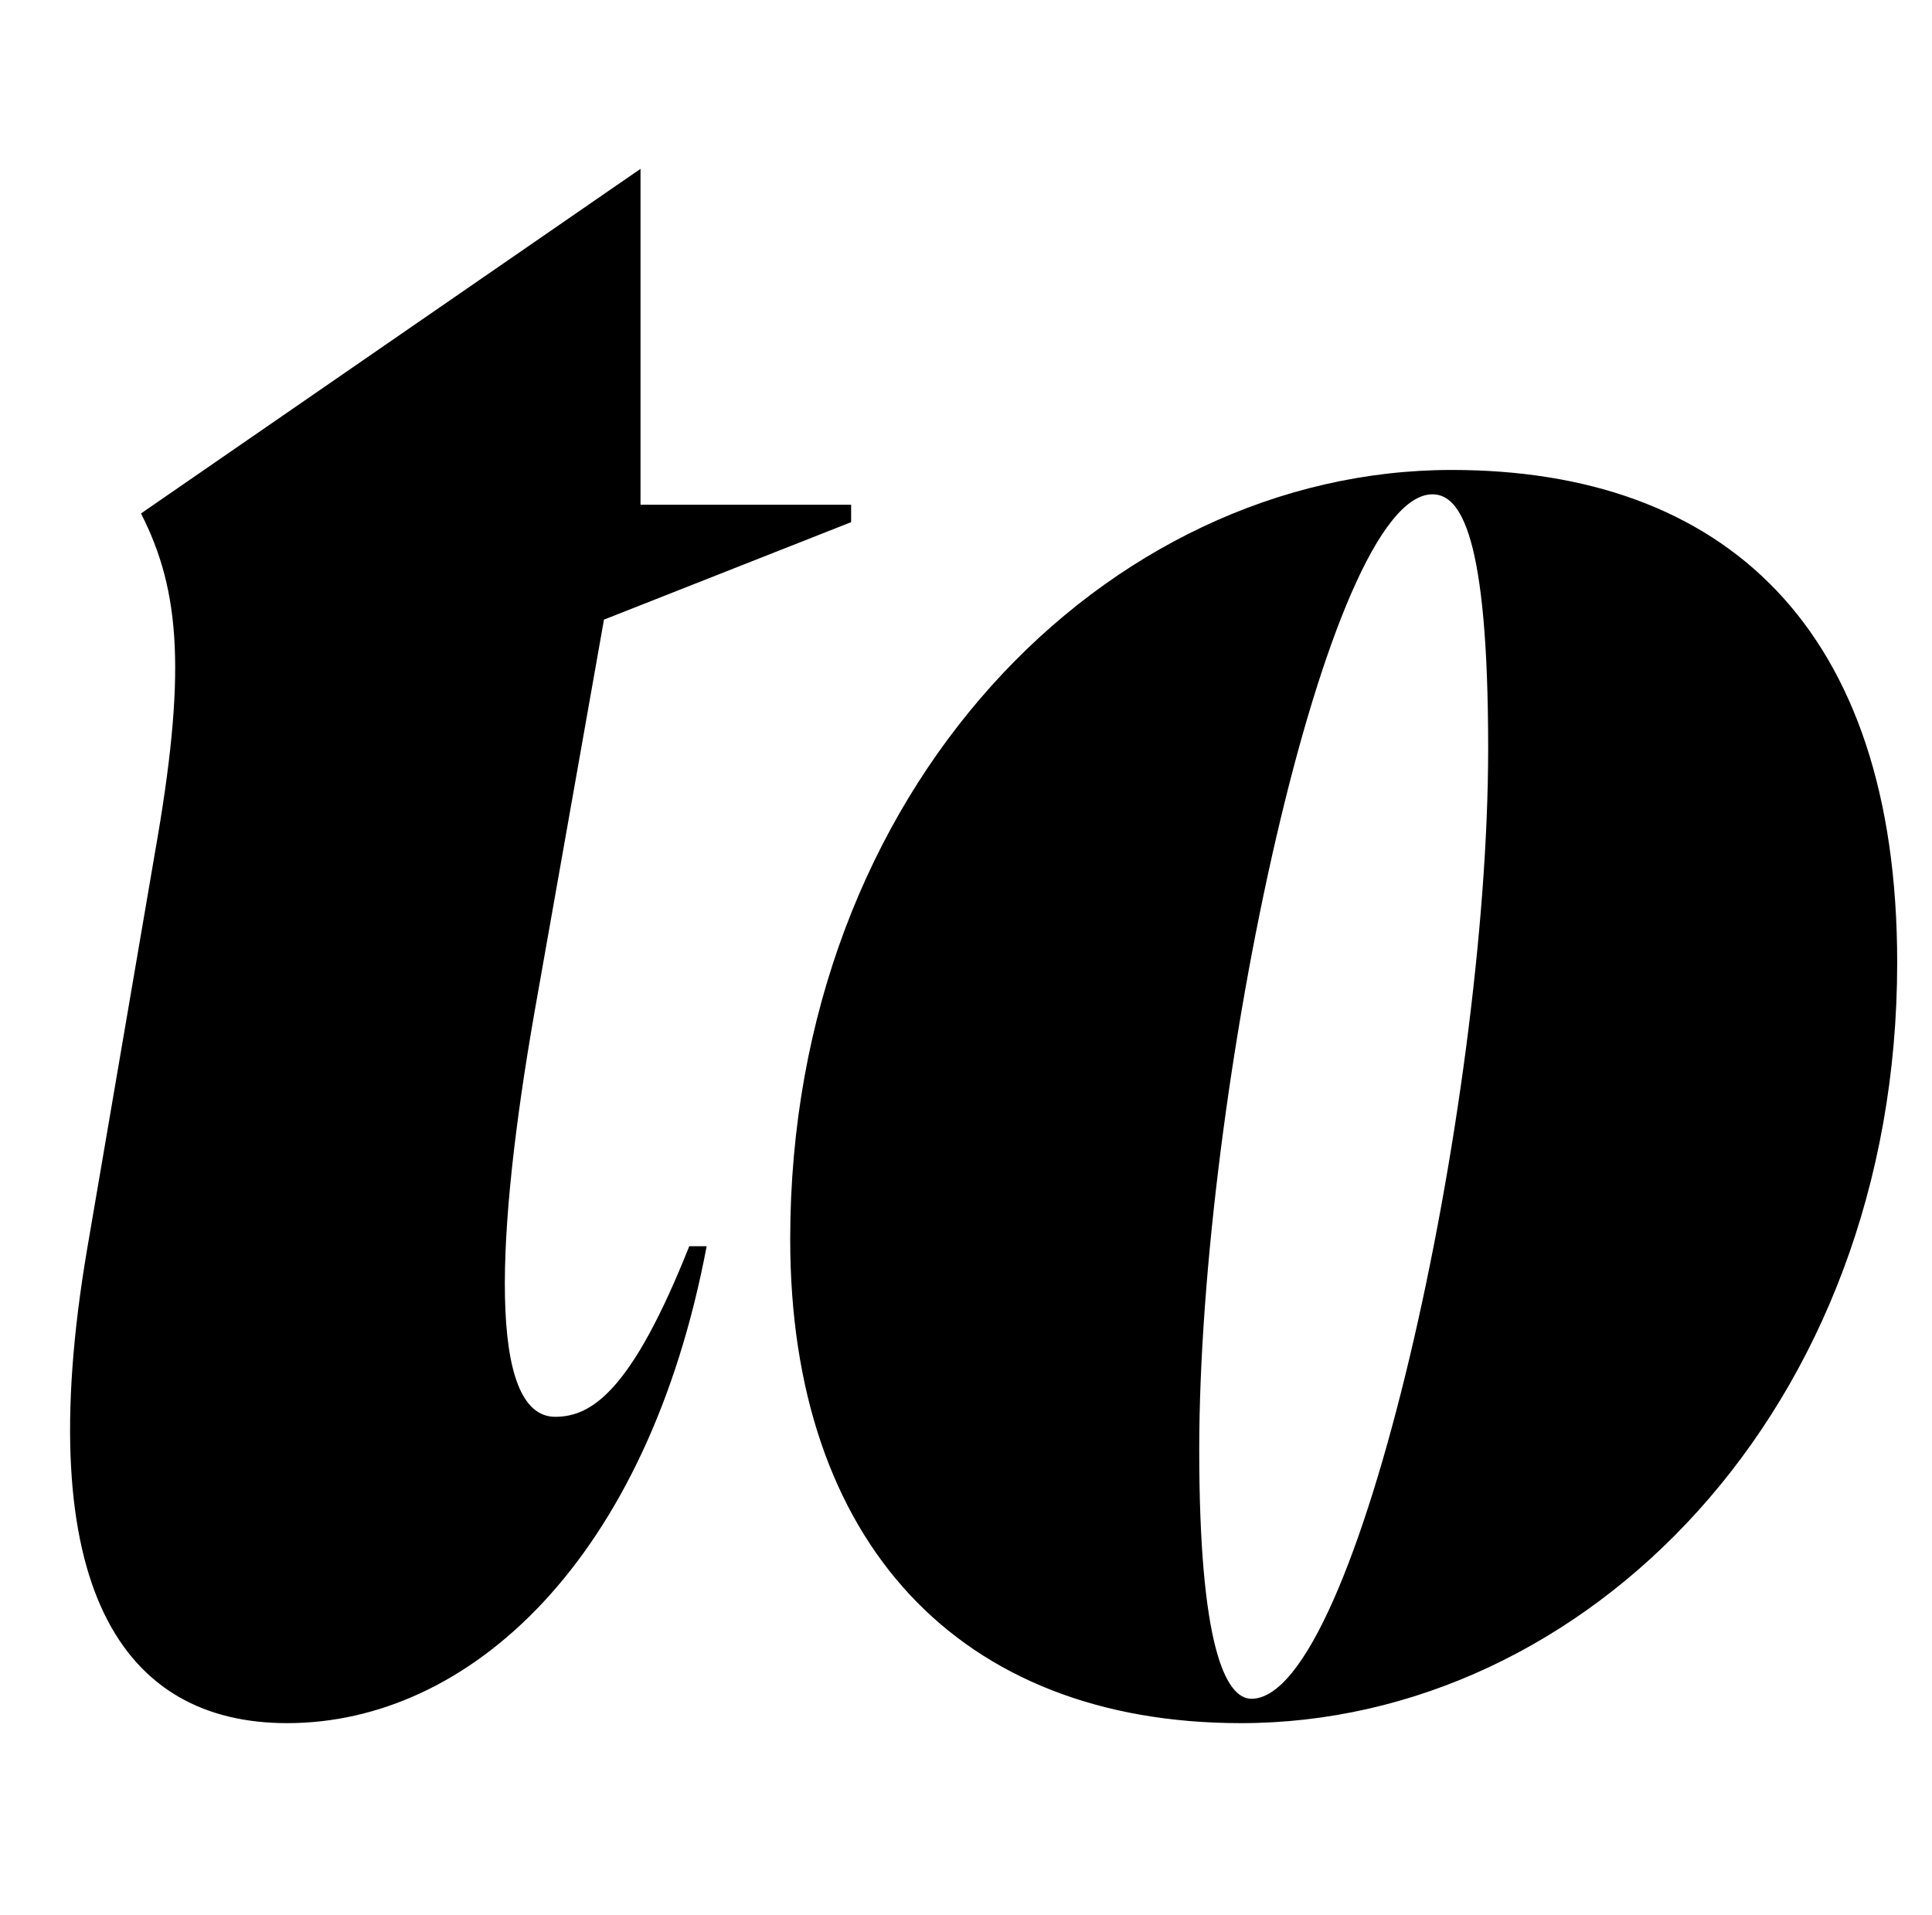
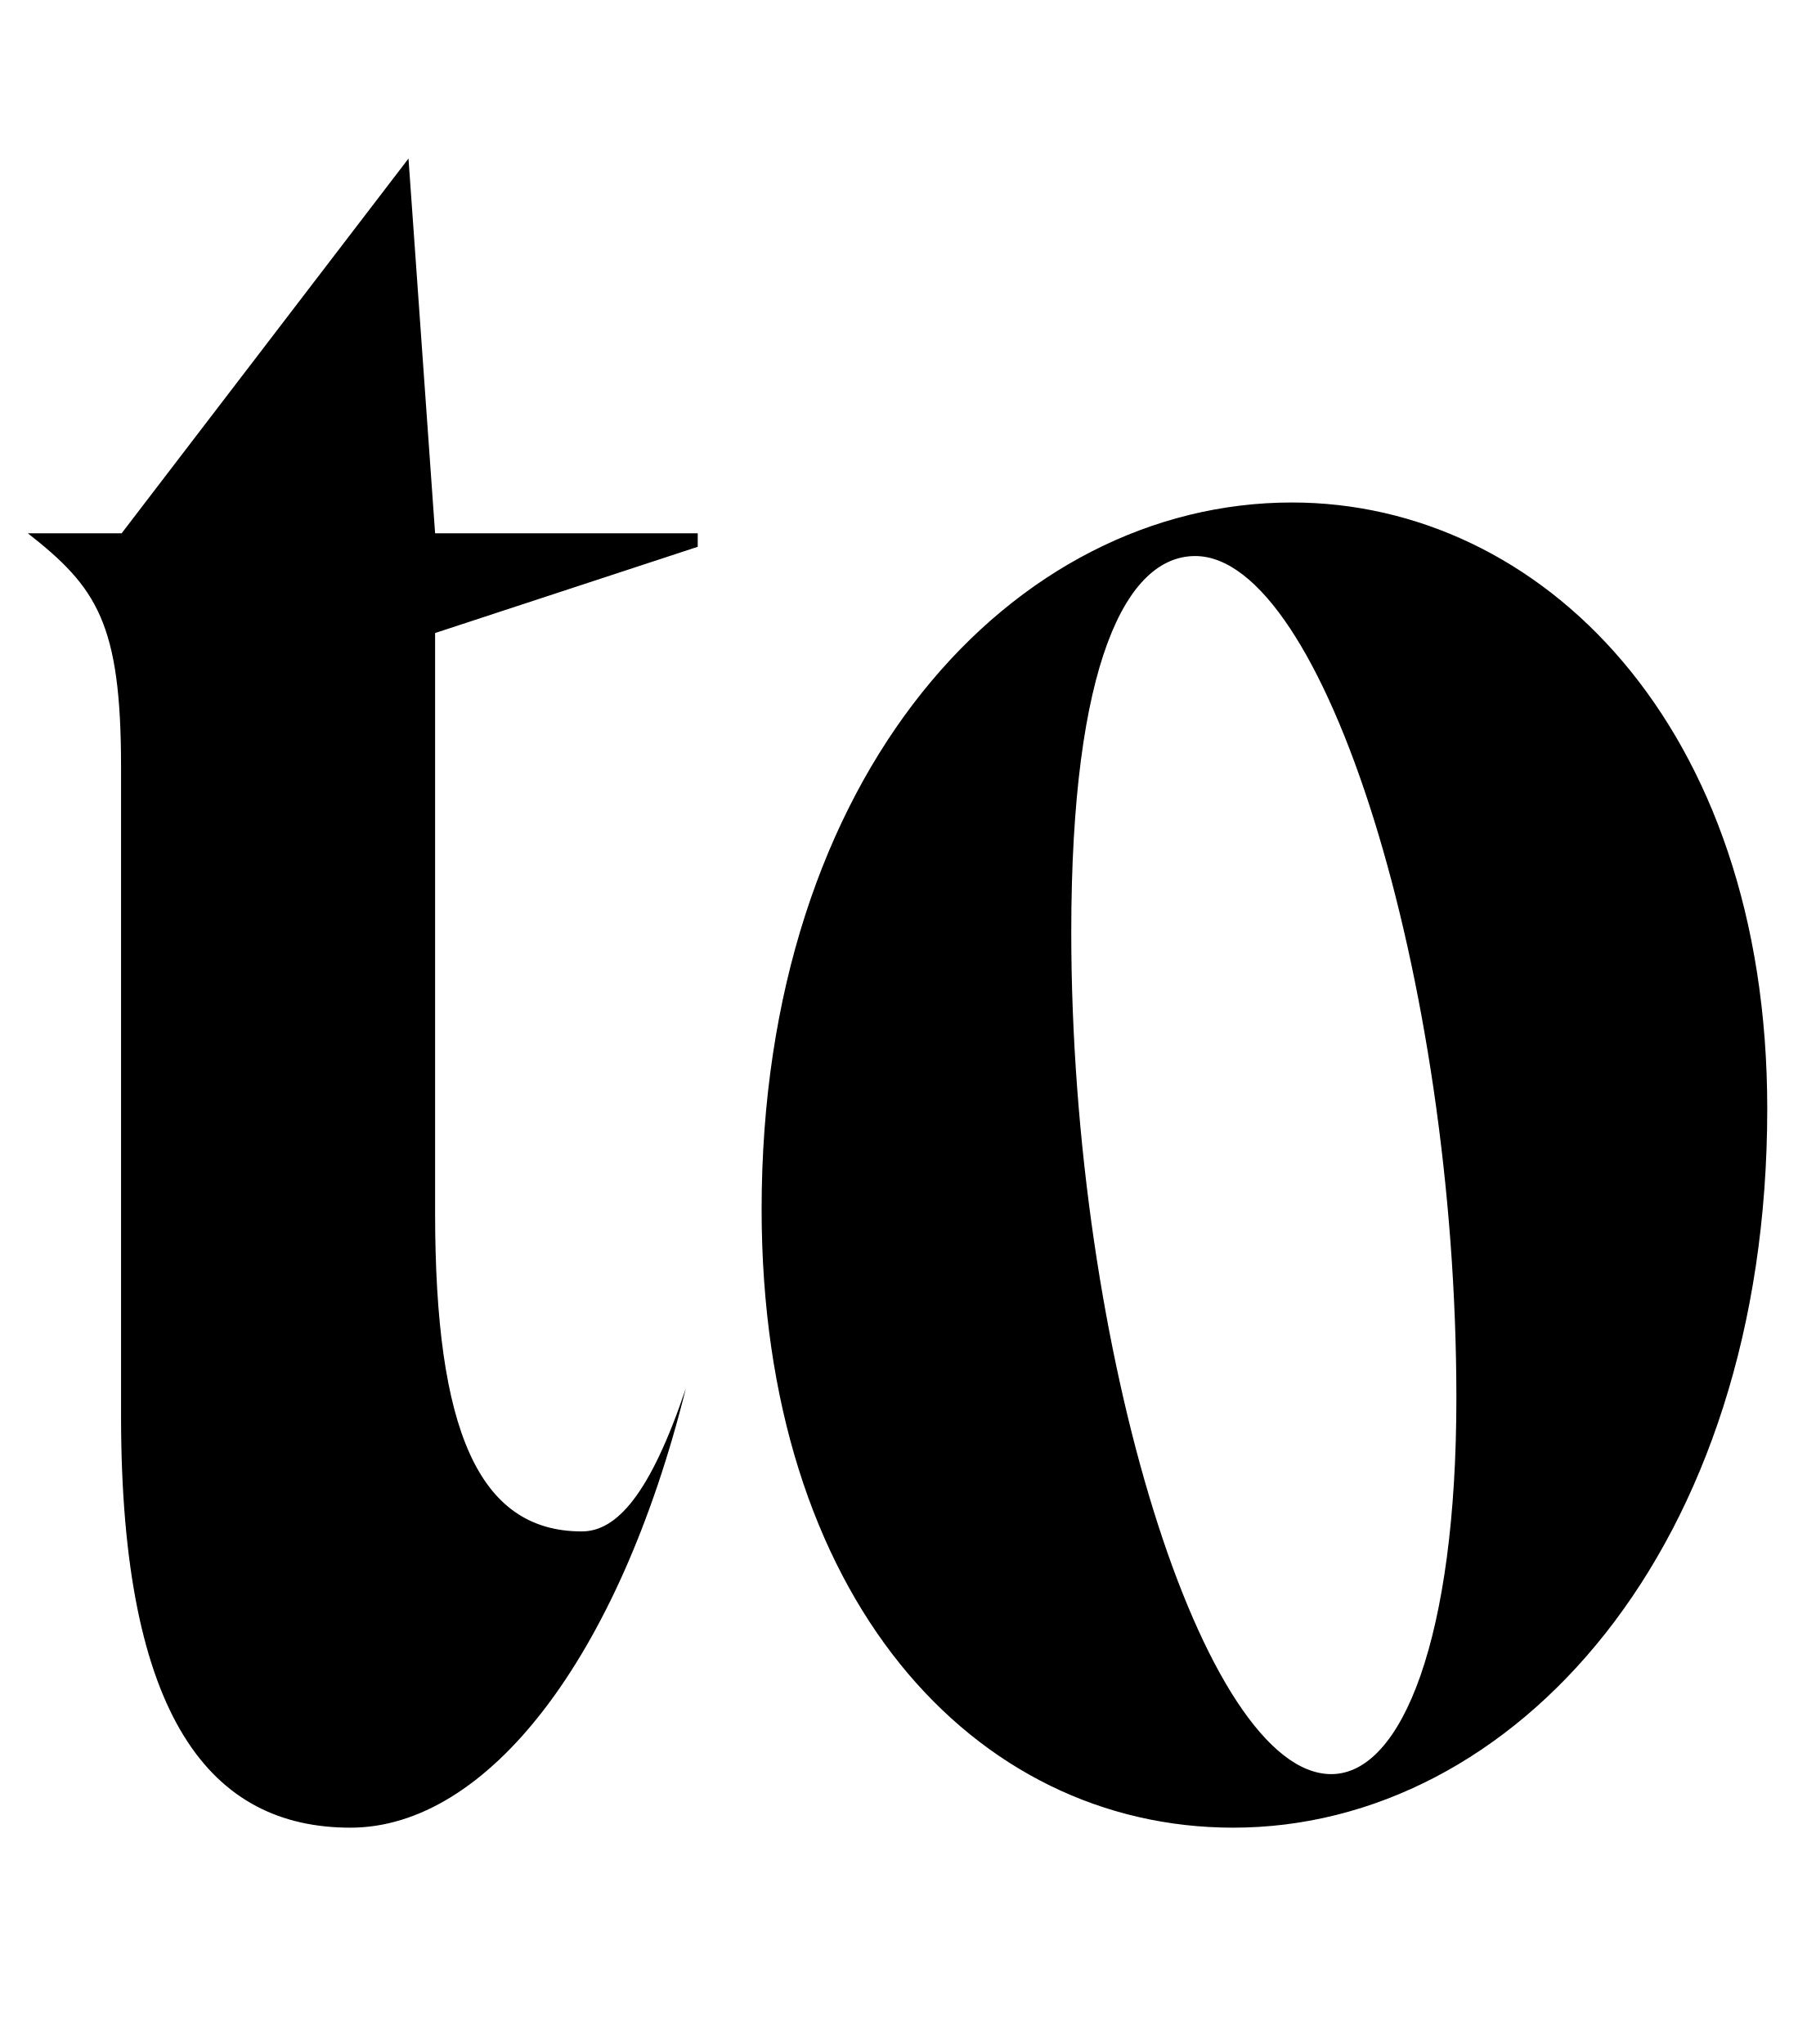
- <svg xmlns="http://www.w3.org/2000/svg" width="1110" height="1100.002">
-   <path d="M368 290.002h121v10l-142 56-40 226c-22 126-27 232 12 232 21 0 44-15 77-98h10c-34 180-136 274-241 274-94 0-148-77-115-272l39-228c18-102 15-150-8-195l287-198zm86 422c0 174 97 278 259 278 198 0 377-180 377-437 0-193-100-283-256-283-198 0-380 183-380 442zm235 121c0-205 73-549 134-549 16 0 32 23 32 146 0 205-75 546-136 546-15 0-30-31-30-143zm0 0" />
+ <svg xmlns="http://www.w3.org/2000/svg" width="977" height="1100.002">
+   <path d="M234.14 340.672v312.02c0 116.86 23.34 171.46 78.93 171.46 18.74 0 36.74-19.78 56.03-77.08-36.17 145.54-107 236.51-180.51 236.51-74.33 0-123.45-57.58-123.45-221.49v-349.4c0-77.33-13.03-96.57-50.14-125.69h50.45l154.37-201.68 14.32 201.68h141.33v7.26zm175.71 310.1c0 208.91 114.14 332.81 253.8 332.81 150.98 0 287.36-149.95 287.36-386.92 0-206.61-122.04-326.24-255.78-326.24-150.32 0-285.38 146-285.38 380.35zm166.63-149.19c0-144.65 29.67-202.34 66.68-202.34 69.09 0 140.56 227.05 140.56 453.18 0 128.21-29.01 202.34-67.34 202.34-68.43 0-139.9-227.05-139.9-453.18zm0 0" />
</svg>
